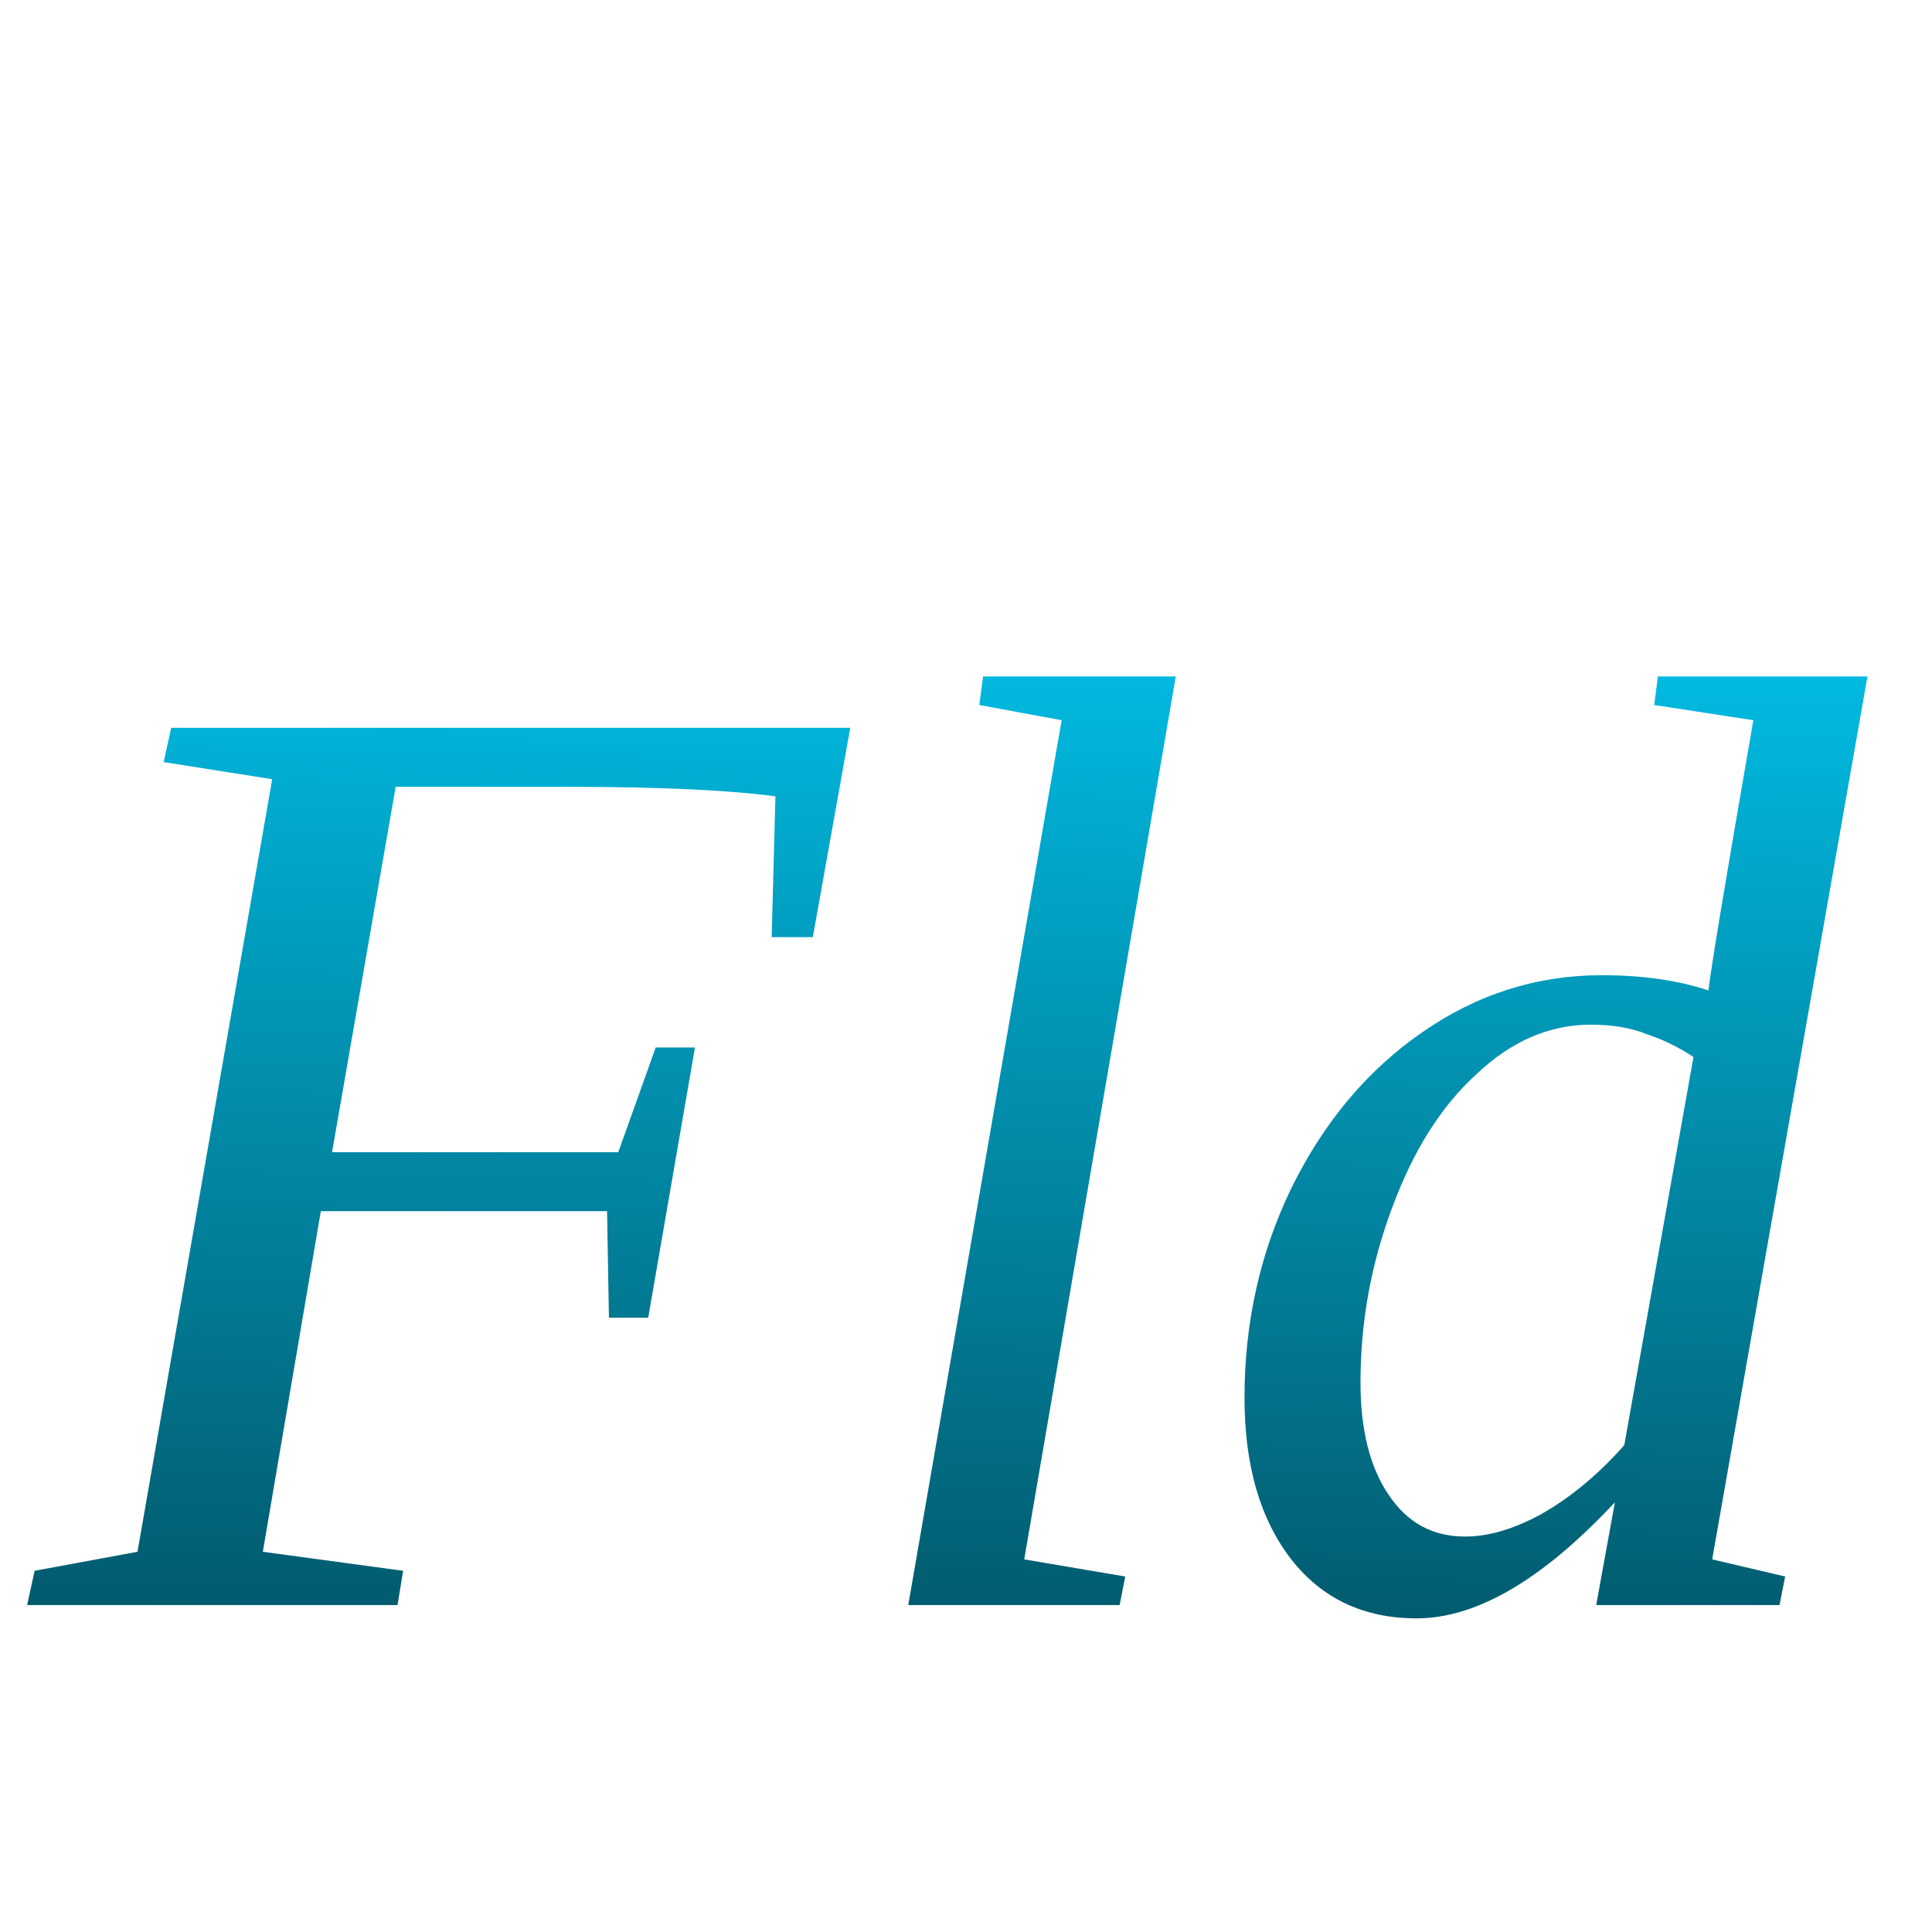
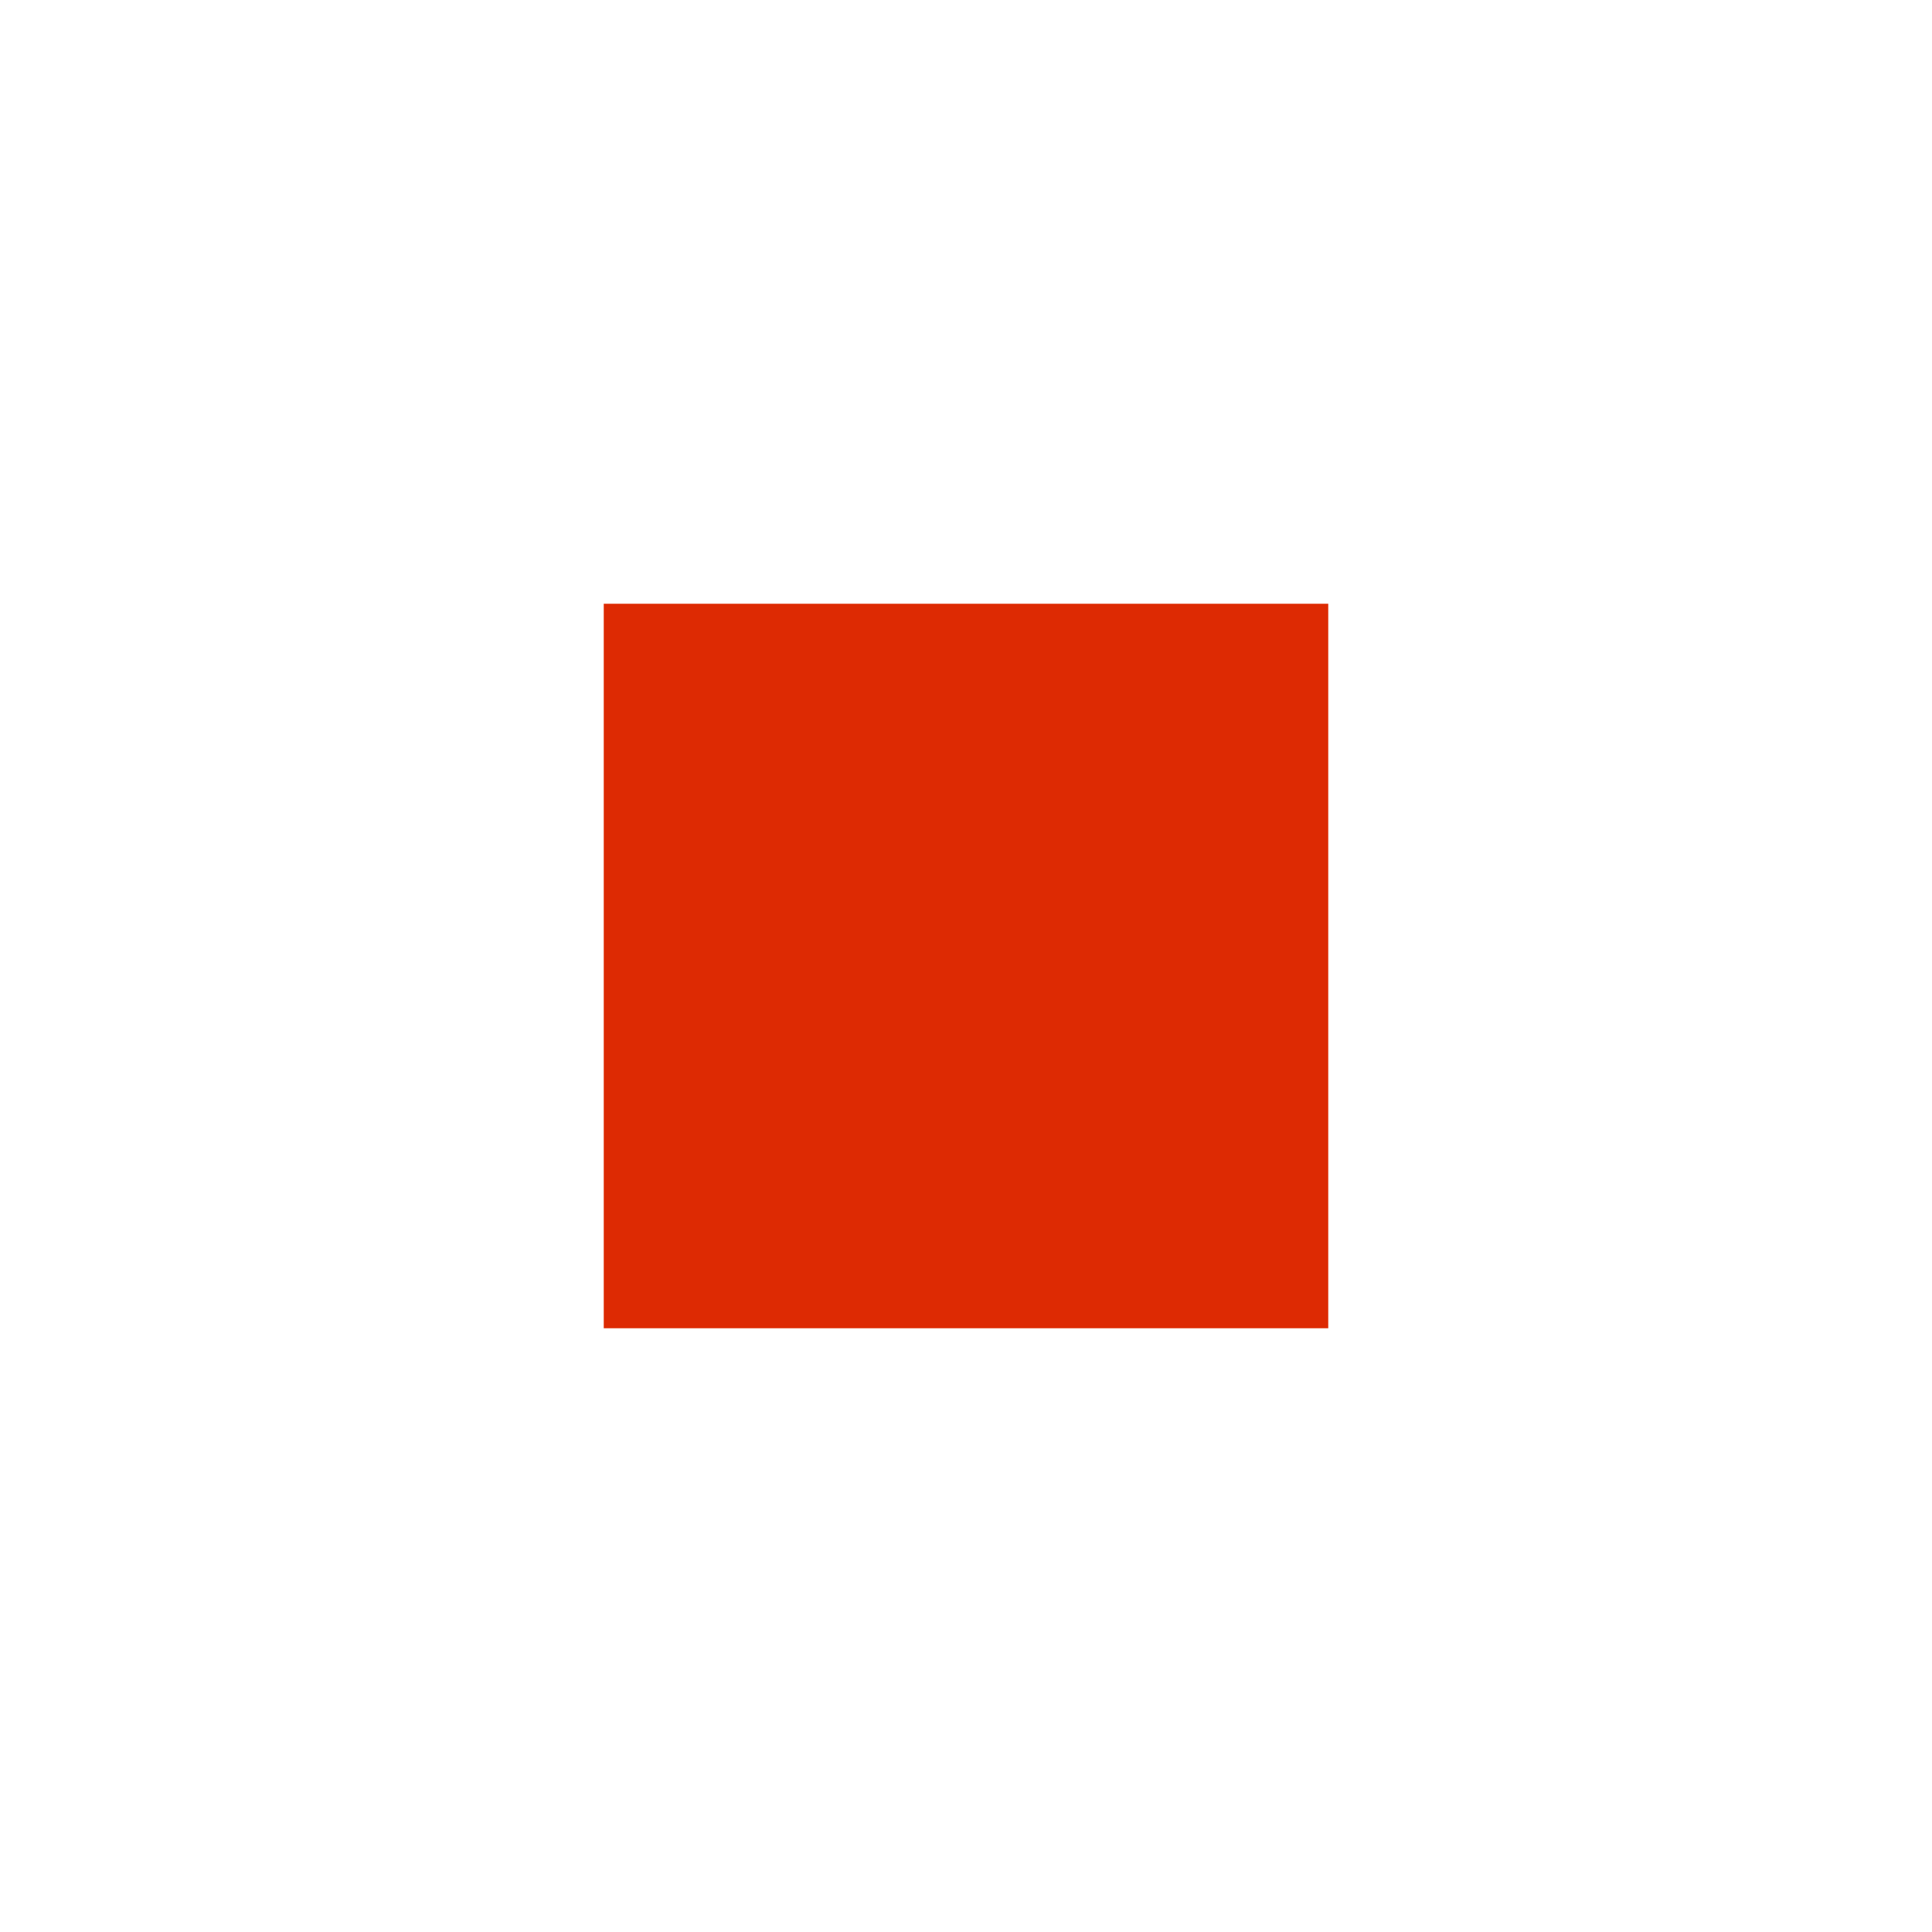
<svg xmlns="http://www.w3.org/2000/svg" xmlns:xlink="http://www.w3.org/1999/xlink" width="16" height="16" id="svg2" version="1.0">
  <defs id="defs4">
    <linearGradient id="linearGradient13615">
      <stop style="stop-color:#01d0fc;stop-opacity:1;" offset="0" id="stop13617" />
      <stop style="stop-color:#025a6d;stop-opacity:1;" offset="1" id="stop13619" />
    </linearGradient>
    <linearGradient id="linearGradient9212">
      <stop style="stop-color:#07e60b;stop-opacity:1;" offset="0" id="stop9214" />
      <stop style="stop-color:#045906;stop-opacity:1;" offset="1" id="stop9216" />
    </linearGradient>
    <linearGradient id="linearGradient3352">
      <stop style="stop-color:#ff3f00;stop-opacity:1;" offset="0" id="stop3354" />
      <stop style="stop-color:#842405;stop-opacity:1;" offset="1" id="stop3356" />
    </linearGradient>
    <linearGradient id="linearGradient39619">
      <stop style="stop-color:#ff03ae;stop-opacity:1;" offset="0" id="stop39621" />
      <stop style="stop-color:#5c013f;stop-opacity:0.99;" offset="1" id="stop39623" />
    </linearGradient>
    <linearGradient id="linearGradient38642">
      <stop style="stop-color:#f72800;stop-opacity:1;" offset="0" id="stop38644" />
      <stop style="stop-color:#661708;stop-opacity:1;" offset="1" id="stop38646" />
    </linearGradient>
    <linearGradient id="linearGradient37664">
      <stop style="stop-color:#e0b000;stop-opacity:1;" offset="0" id="stop37666" />
      <stop style="stop-color:#665000;stop-opacity:1;" offset="1" id="stop37668" />
    </linearGradient>
    <linearGradient id="linearGradient21624">
      <stop style="stop-color:#077f22;stop-opacity:1;" offset="0" id="stop21626" />
      <stop style="stop-color:#00ff39;stop-opacity:1;" offset="1" id="stop21628" />
    </linearGradient>
    <linearGradient xlink:href="#linearGradient37664" id="linearGradient37670" x1="8.01" y1="2.935" x2="8.01" y2="14.917" gradientUnits="userSpaceOnUse" />
    <linearGradient xlink:href="#linearGradient39619" id="linearGradient39625" x1="8.01" y1="2.796" x2="8.01" y2="14.917" gradientUnits="userSpaceOnUse" />
    <linearGradient xlink:href="#linearGradient3352" id="linearGradient3358" x1="10.409" y1="4.581" x2="10.409" y2="10.762" gradientUnits="userSpaceOnUse" />
    <linearGradient xlink:href="#linearGradient13615" id="linearGradient13621" x1="8.72" y1="3.889" x2="8.531" y2="13.559" gradientUnits="userSpaceOnUse" gradientTransform="matrix(1.010088,0,0,1.010088,0.2935083,-0.3578444)" />
  </defs>
  <g id="layer1">
-     <text xml:space="preserve" style="font-size:12px;font-style:normal;font-weight:normal;fill:url(#linearGradient13621);fill-opacity:1;stroke:none;stroke-width:1px;stroke-linecap:butt;stroke-linejoin:miter;stroke-opacity:1;font-family:Times New Roman" x="0.289" y="13.181" id="text8239" transform="scale(0.9915274,1.008545)">
-       <tspan id="tspan8241" x="0.289" y="13.181" style="font-size:11px;font-style:italic;fill:url(#linearGradient13621);fill-opacity:1;stroke:none;stroke-opacity:1;font-family:Times New Roman">Fld</tspan>
-     </text>
+     <rect style="fill:#dd2a03;fill-opacity:1;stroke:none;stroke-width:1.011;stroke-miterlimit:4;stroke-dasharray:none;stroke-opacity:1" id="rect3165" width="6" height="6" x="5" y="5" />
  </g>
</svg>
